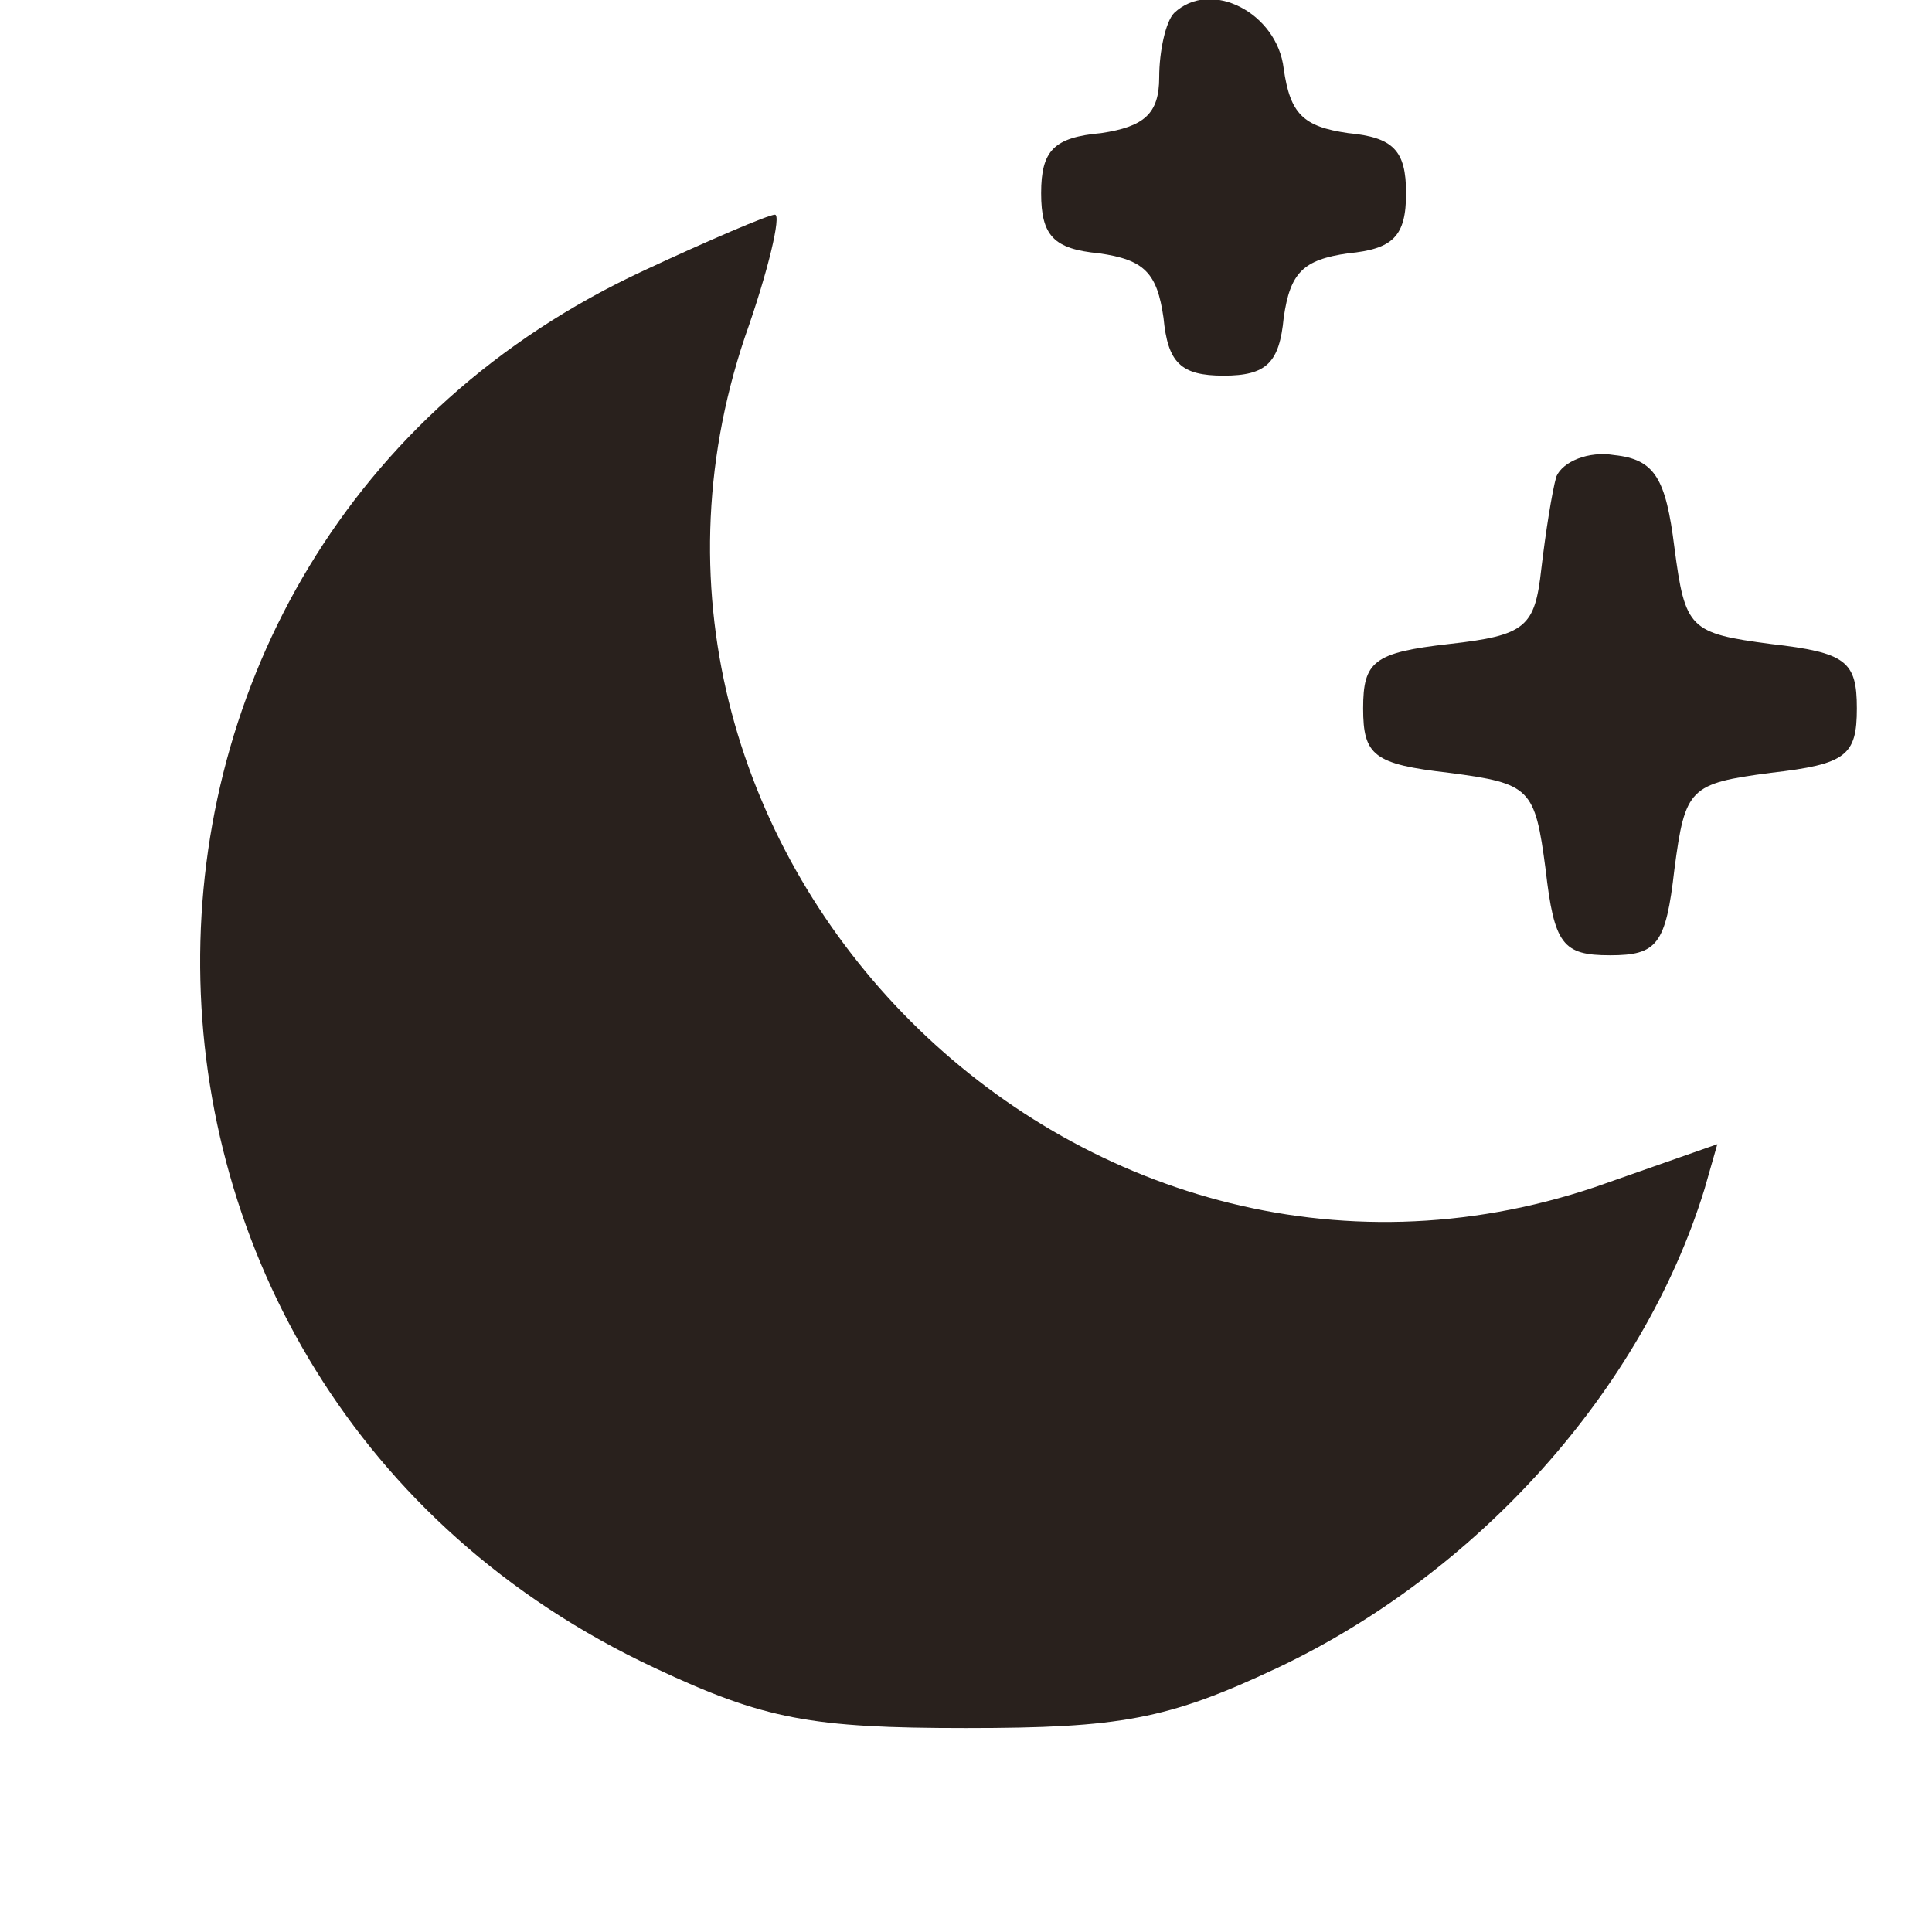
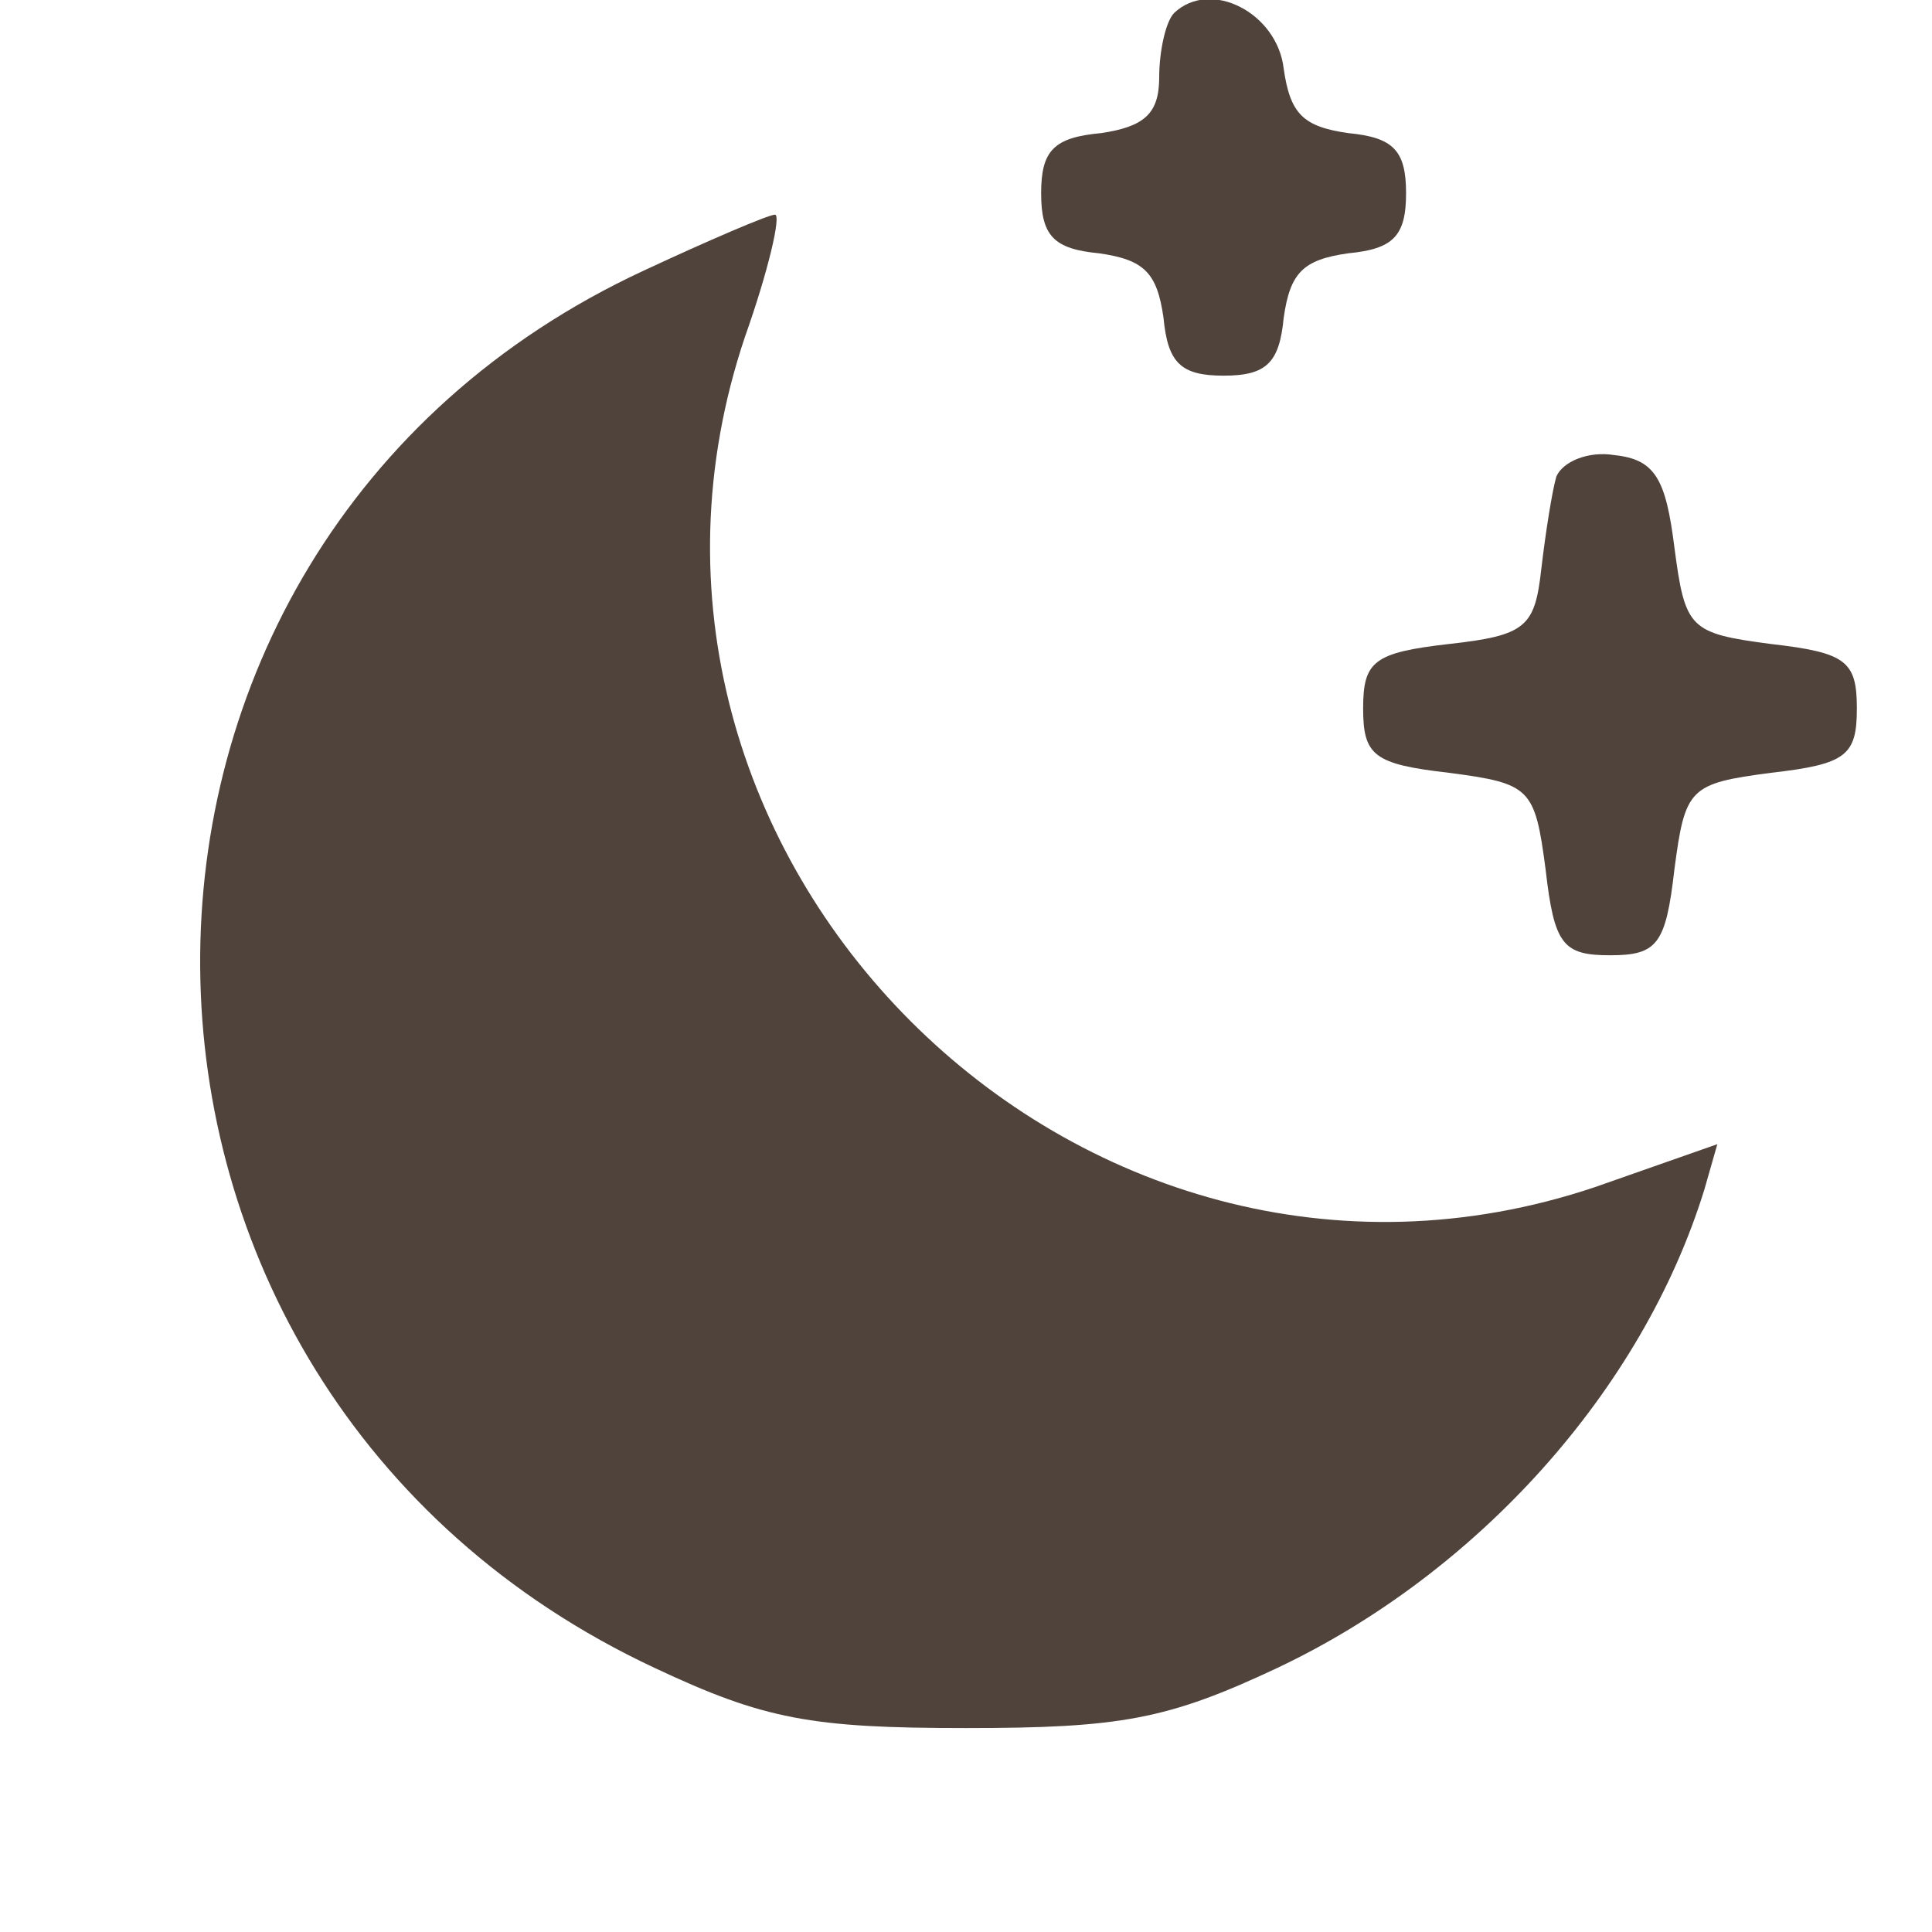
<svg xmlns="http://www.w3.org/2000/svg" version="1.0" width="90pt" height="90pt" viewBox="0 0 90 90" preserveAspectRatio="xMidYMid meet">
-   <g transform="translate(0,90) scale(0.1,-0.1)" fill="#29211d" stroke="none">
+   <g transform="translate(0,90) scale(0.1,-0.1)" fill="#50433C" stroke="none">
    <path d="M547 894 c-4 -4 -7 -18 -7 -30 0 -17 -7 -23 -27 -26 -22 -2 -28 -8 -28 -28 0 -20 6 -26 27 -28 21 -3 27 -9 30 -30 2 -21 8 -27 28 -27 20 0 26 6 28 27 3 21 9 27 30 30 21 2 27 8 27 28 0 20 -6 26 -27 28 -21 3 -27 9 -30 30 -3 26 -34 42 -51 26z" />
    <path d="M300 774 c-278 -129 -275 -520 5 -651 51 -24 73 -28 145 -28 72 0 94 4 145 28 93 44 170 129 199 223 l6 21 -57 -20 c-241 -81 -477 155 -396 396 11 31 17 57 14 57 -3 0 -31 -12 -61 -26z" />
    <path d="M725 678 c-2 -7 -5 -26 -7 -43 -3 -27 -7 -31 -43 -35 -35 -4 -40 -8 -40 -30 0 -22 5 -26 40 -30 38 -5 40 -7 45 -45 4 -35 8 -40 30 -40 22 0 26 5 30 40 5 38 7 40 45 45 35 4 40 8 40 30 0 22 -5 26 -40 30 -38 5 -40 7 -45 45 -4 32 -9 41 -28 43 -12 2 -24 -3 -27 -10z" />
  </g>
</svg>
